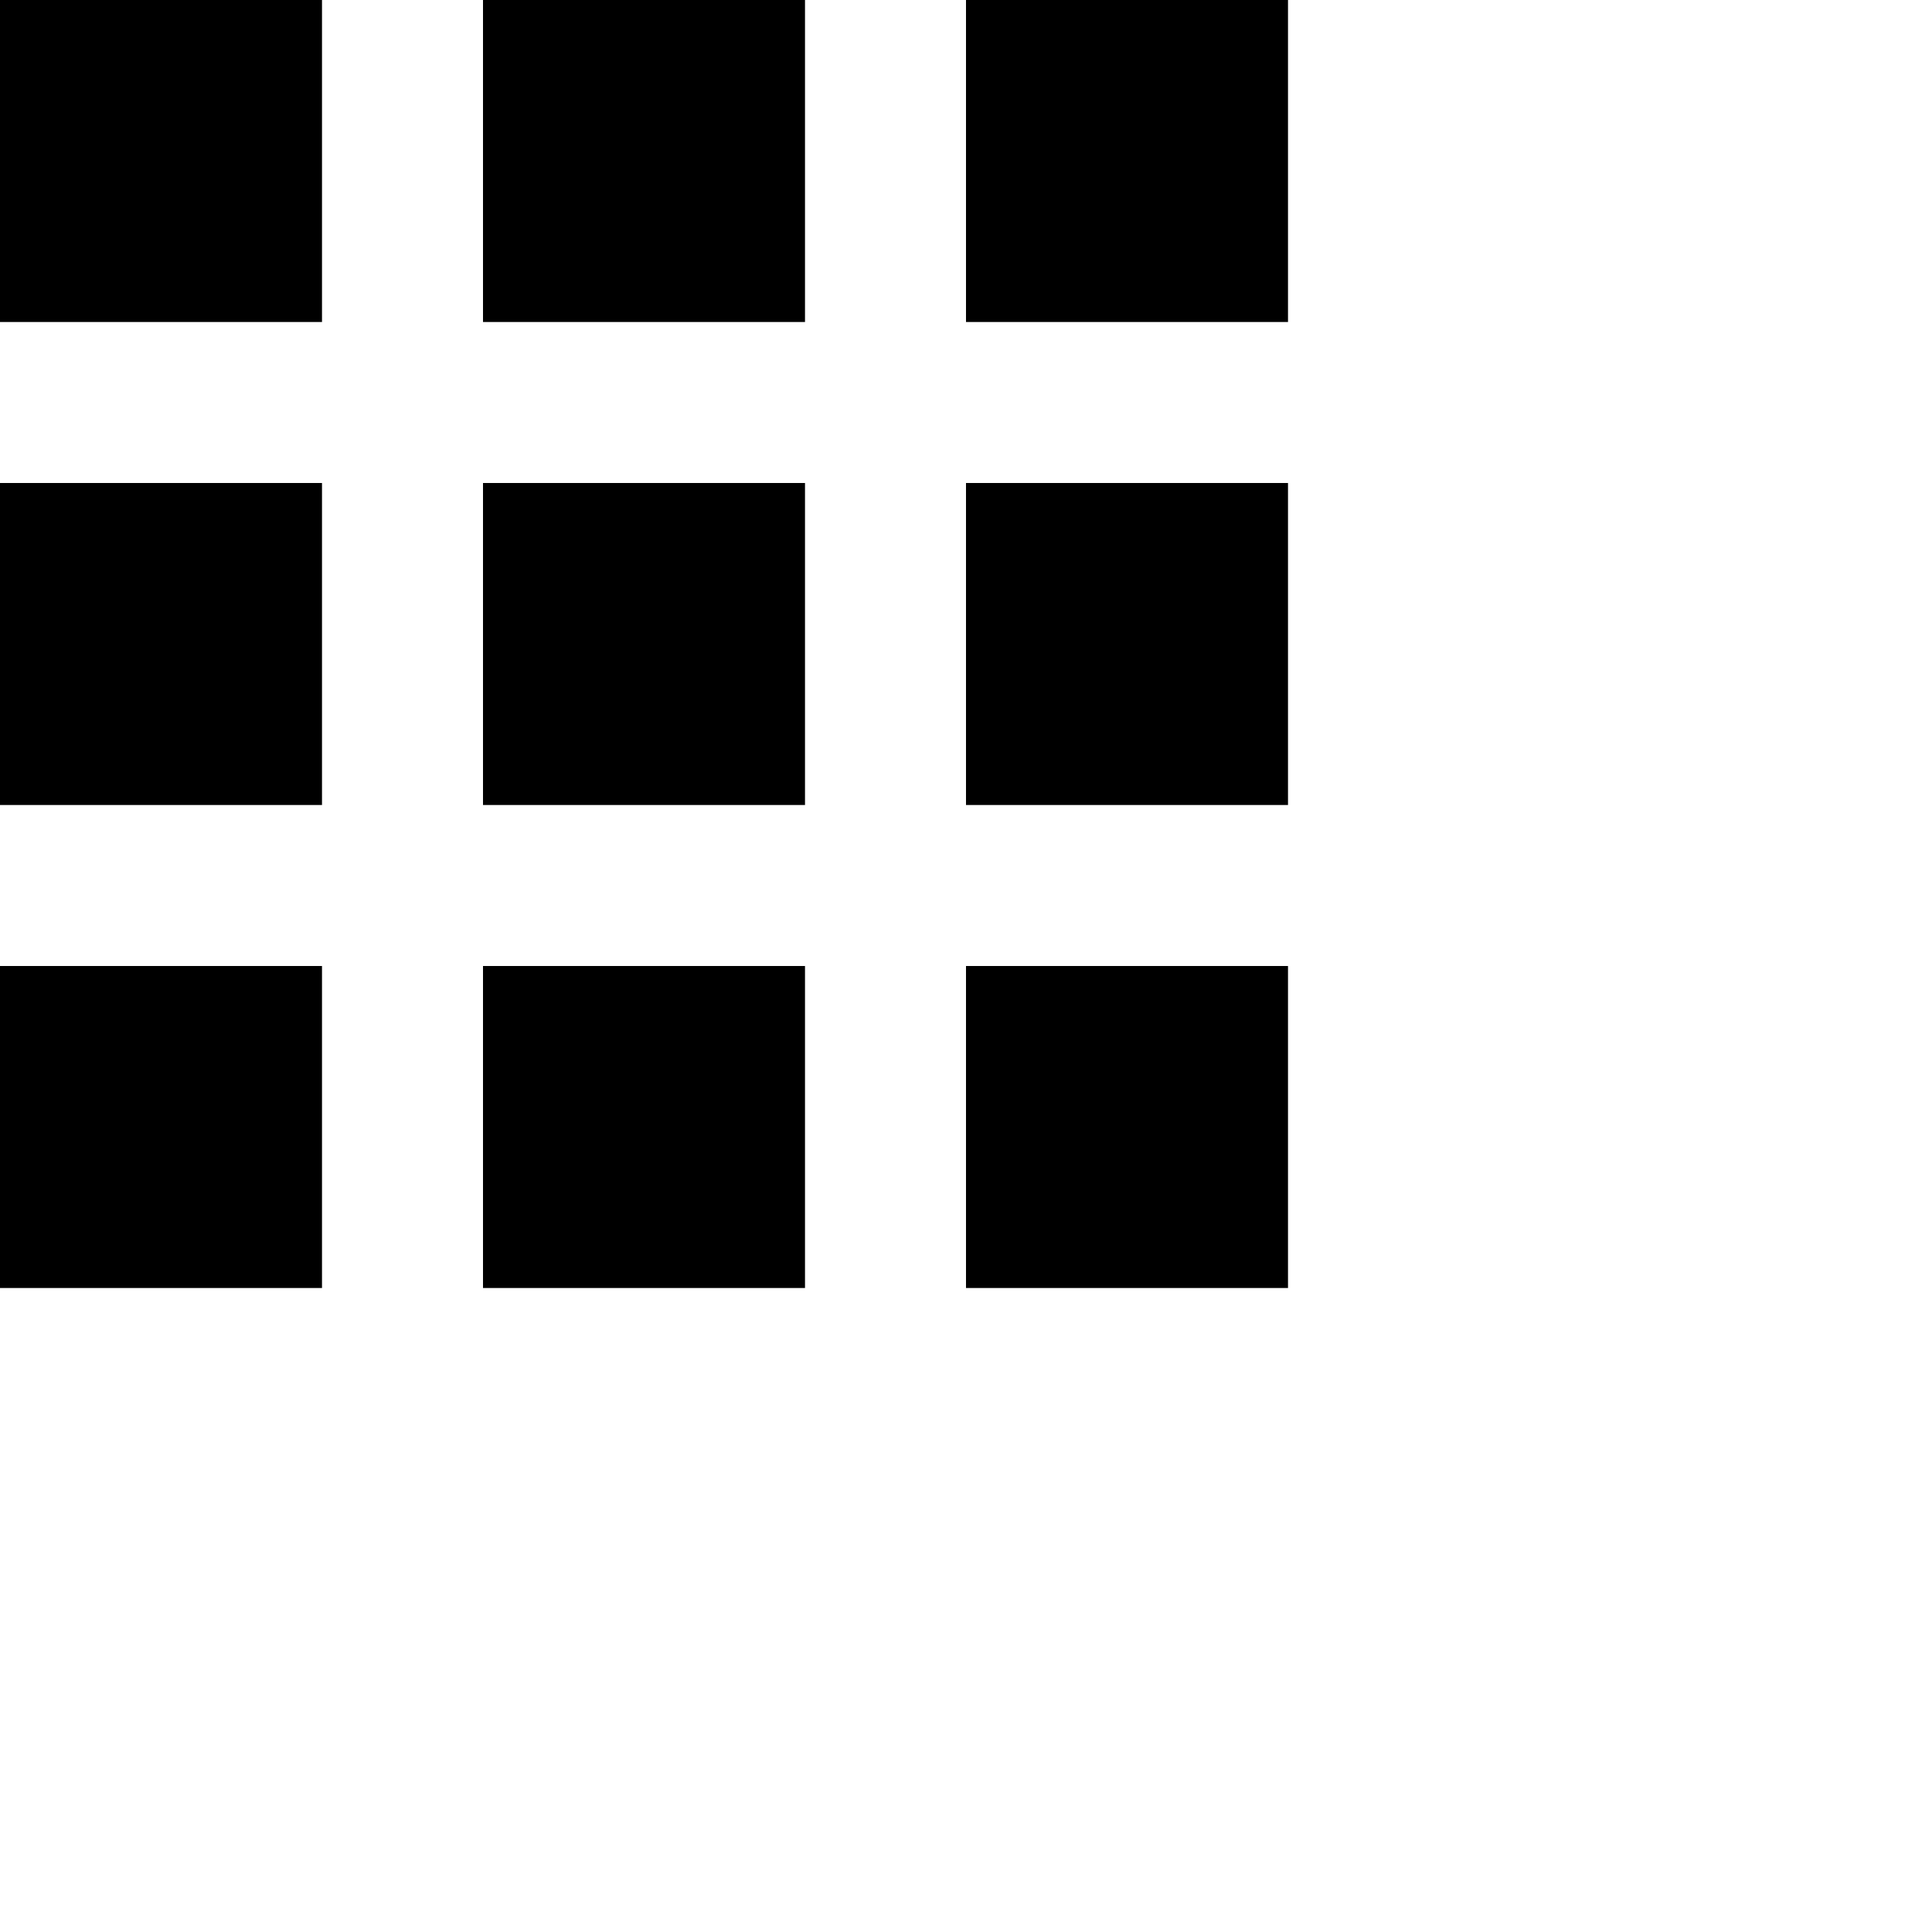
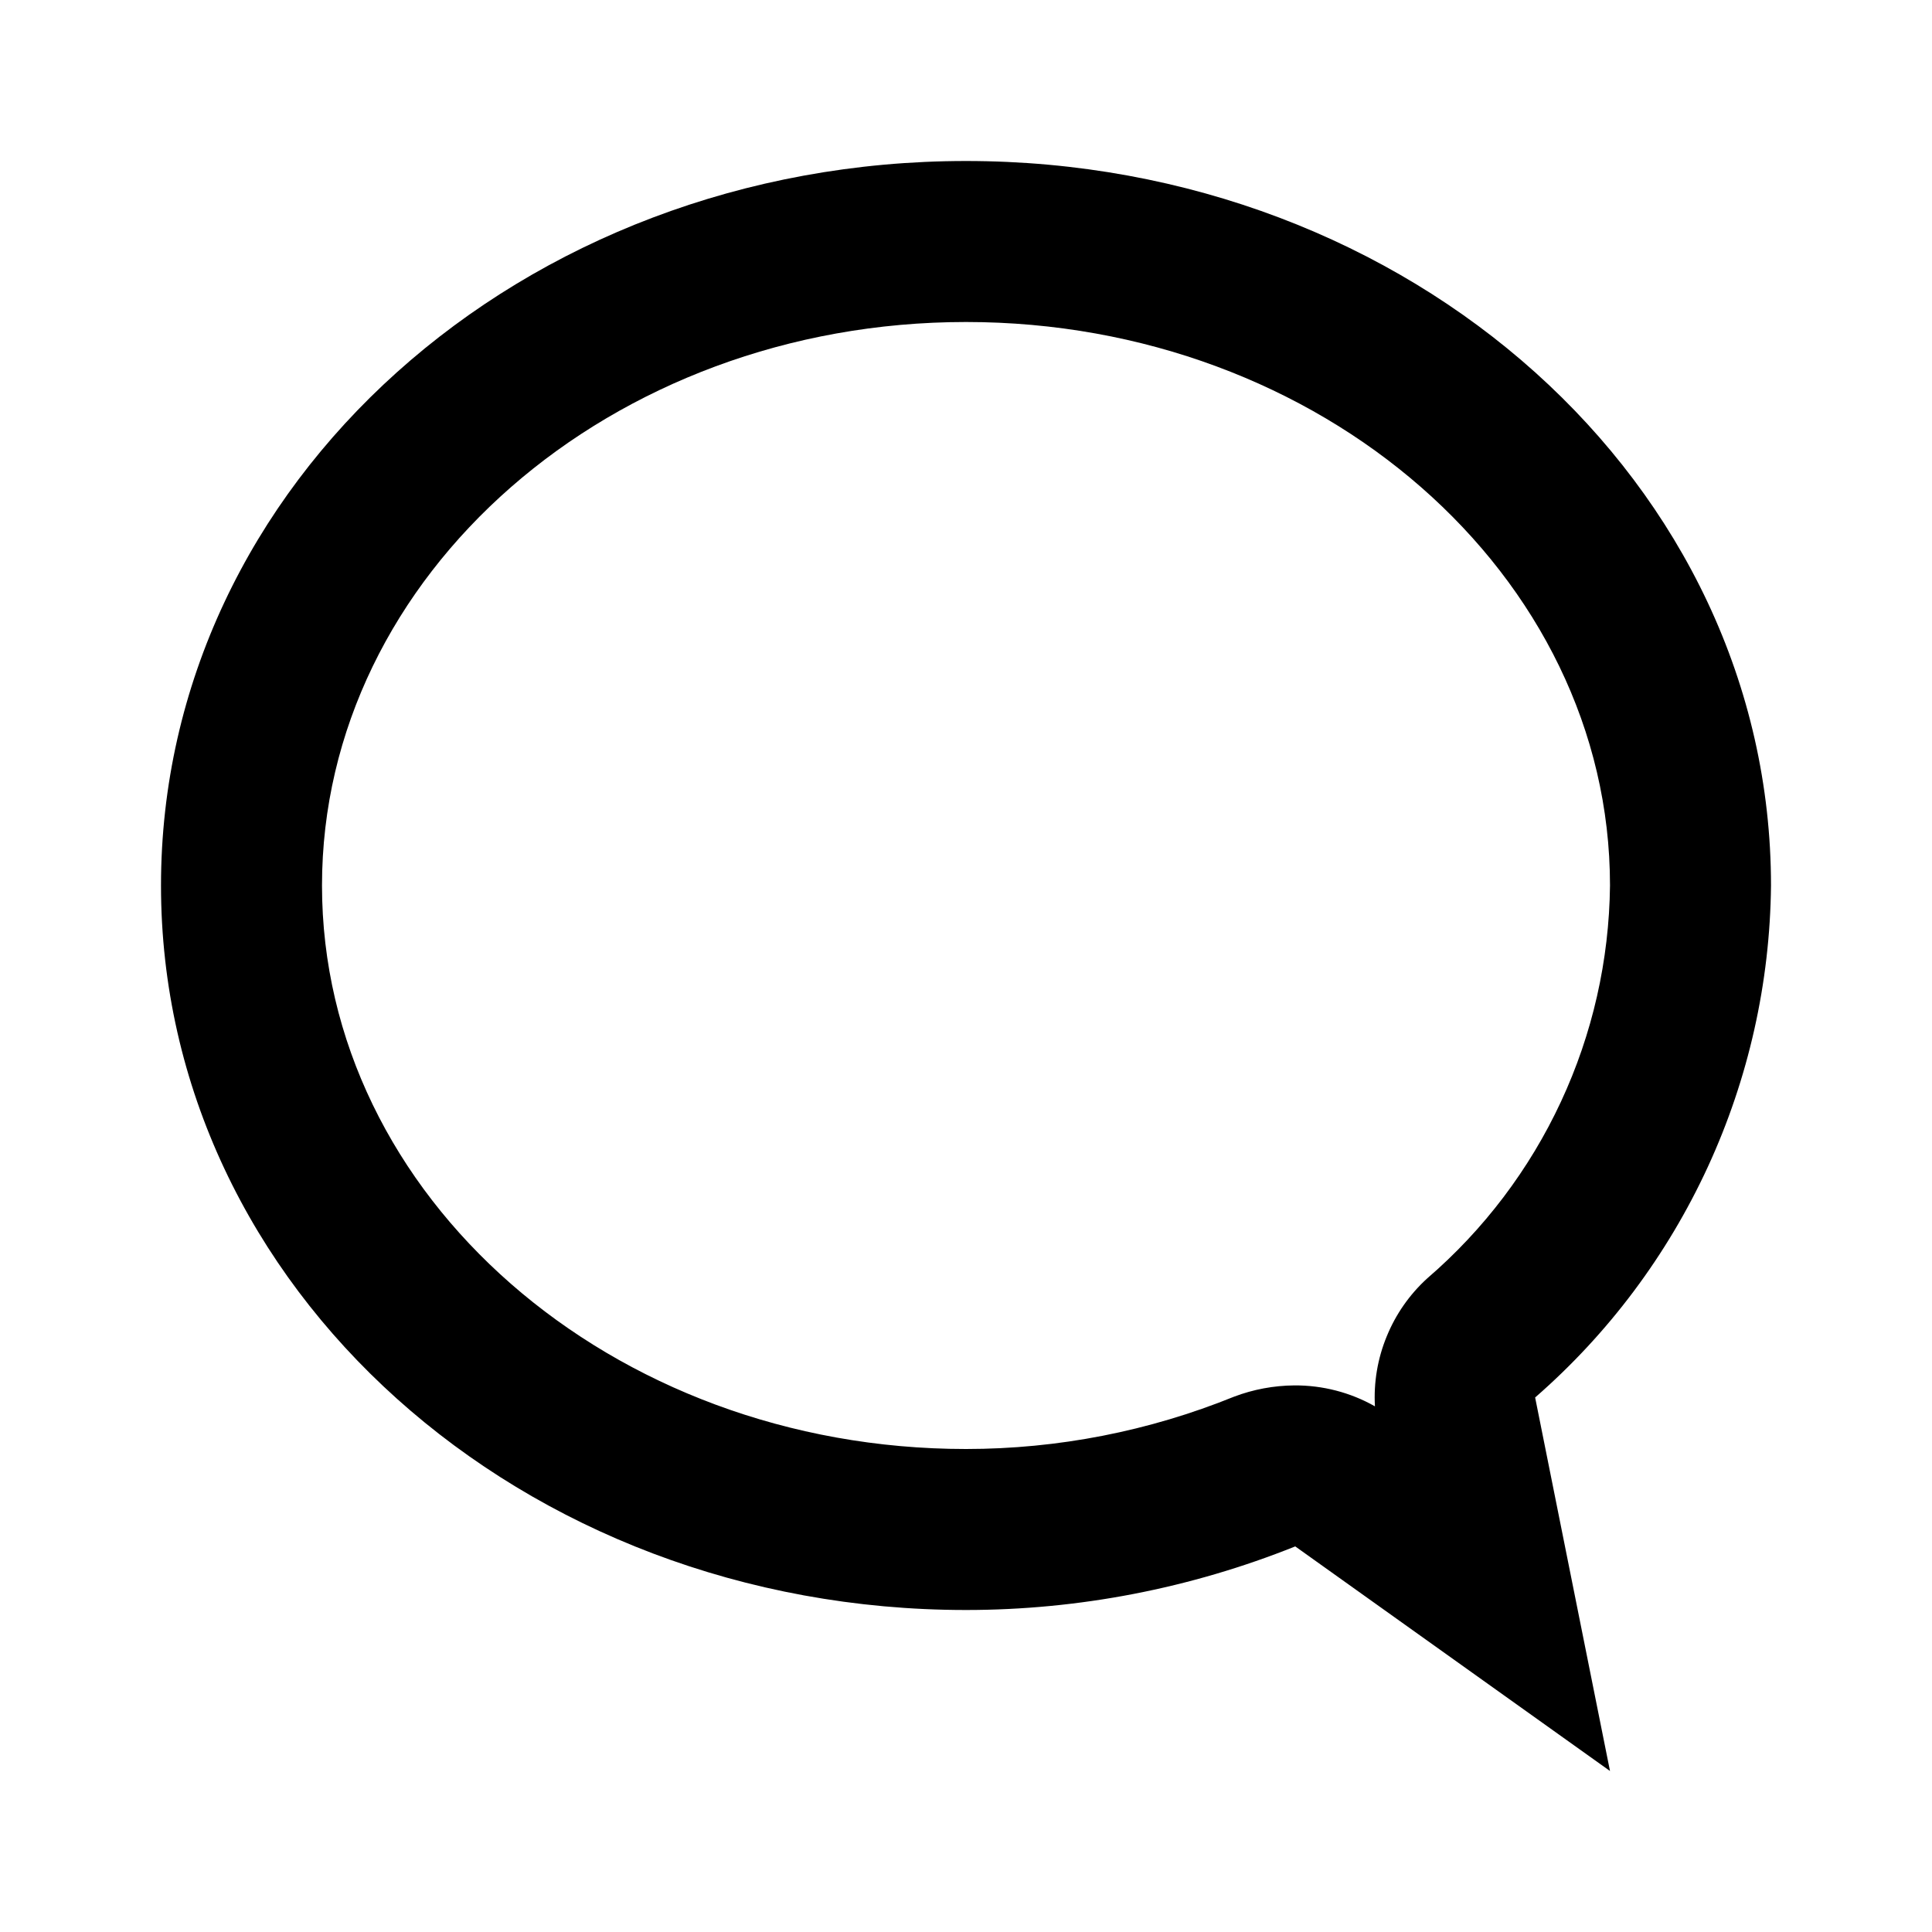
<svg xmlns="http://www.w3.org/2000/svg" width="24" height="24" viewBox="0 0 24 24">
-   <path d="M0 4h4V0H0v4zm6 0h4V0H6v4zm6-4v4h4V0h-4zM0 10h4V6H0v4zm6 0h4V6H6v4zm6 0h4V6h-4v4zM0 16h4v-4H0v4zm6 0h4v-4H6v4zm6 0h4v-4h-4v4z" />
+   <path d="M12 4C16.41 4 20 7.14 20 11C19.99 11.928 19.783 12.843 19.391 13.685C19 14.526 18.433 15.275 17.73 15.88C17.51 16.08 17.338 16.327 17.226 16.602C17.113 16.877 17.063 17.173 17.08 17.47C16.775 17.297 16.43 17.208 16.08 17.21C15.824 17.212 15.57 17.259 15.33 17.35C14.272 17.779 13.142 18 12 18C7.59 18 4 14.86 4 11C4 7.14 7.59 4 12 4ZM12 2C6.48 2 2 6 2 11C2 16 6.48 20 12 20C13.401 20 14.789 19.731 16.09 19.21L20 22L19.07 17.36C19.98 16.567 20.711 15.59 21.216 14.494C21.721 13.398 21.988 12.207 22 11C22 6 17.52 2 12 2Z" />
</svg>
